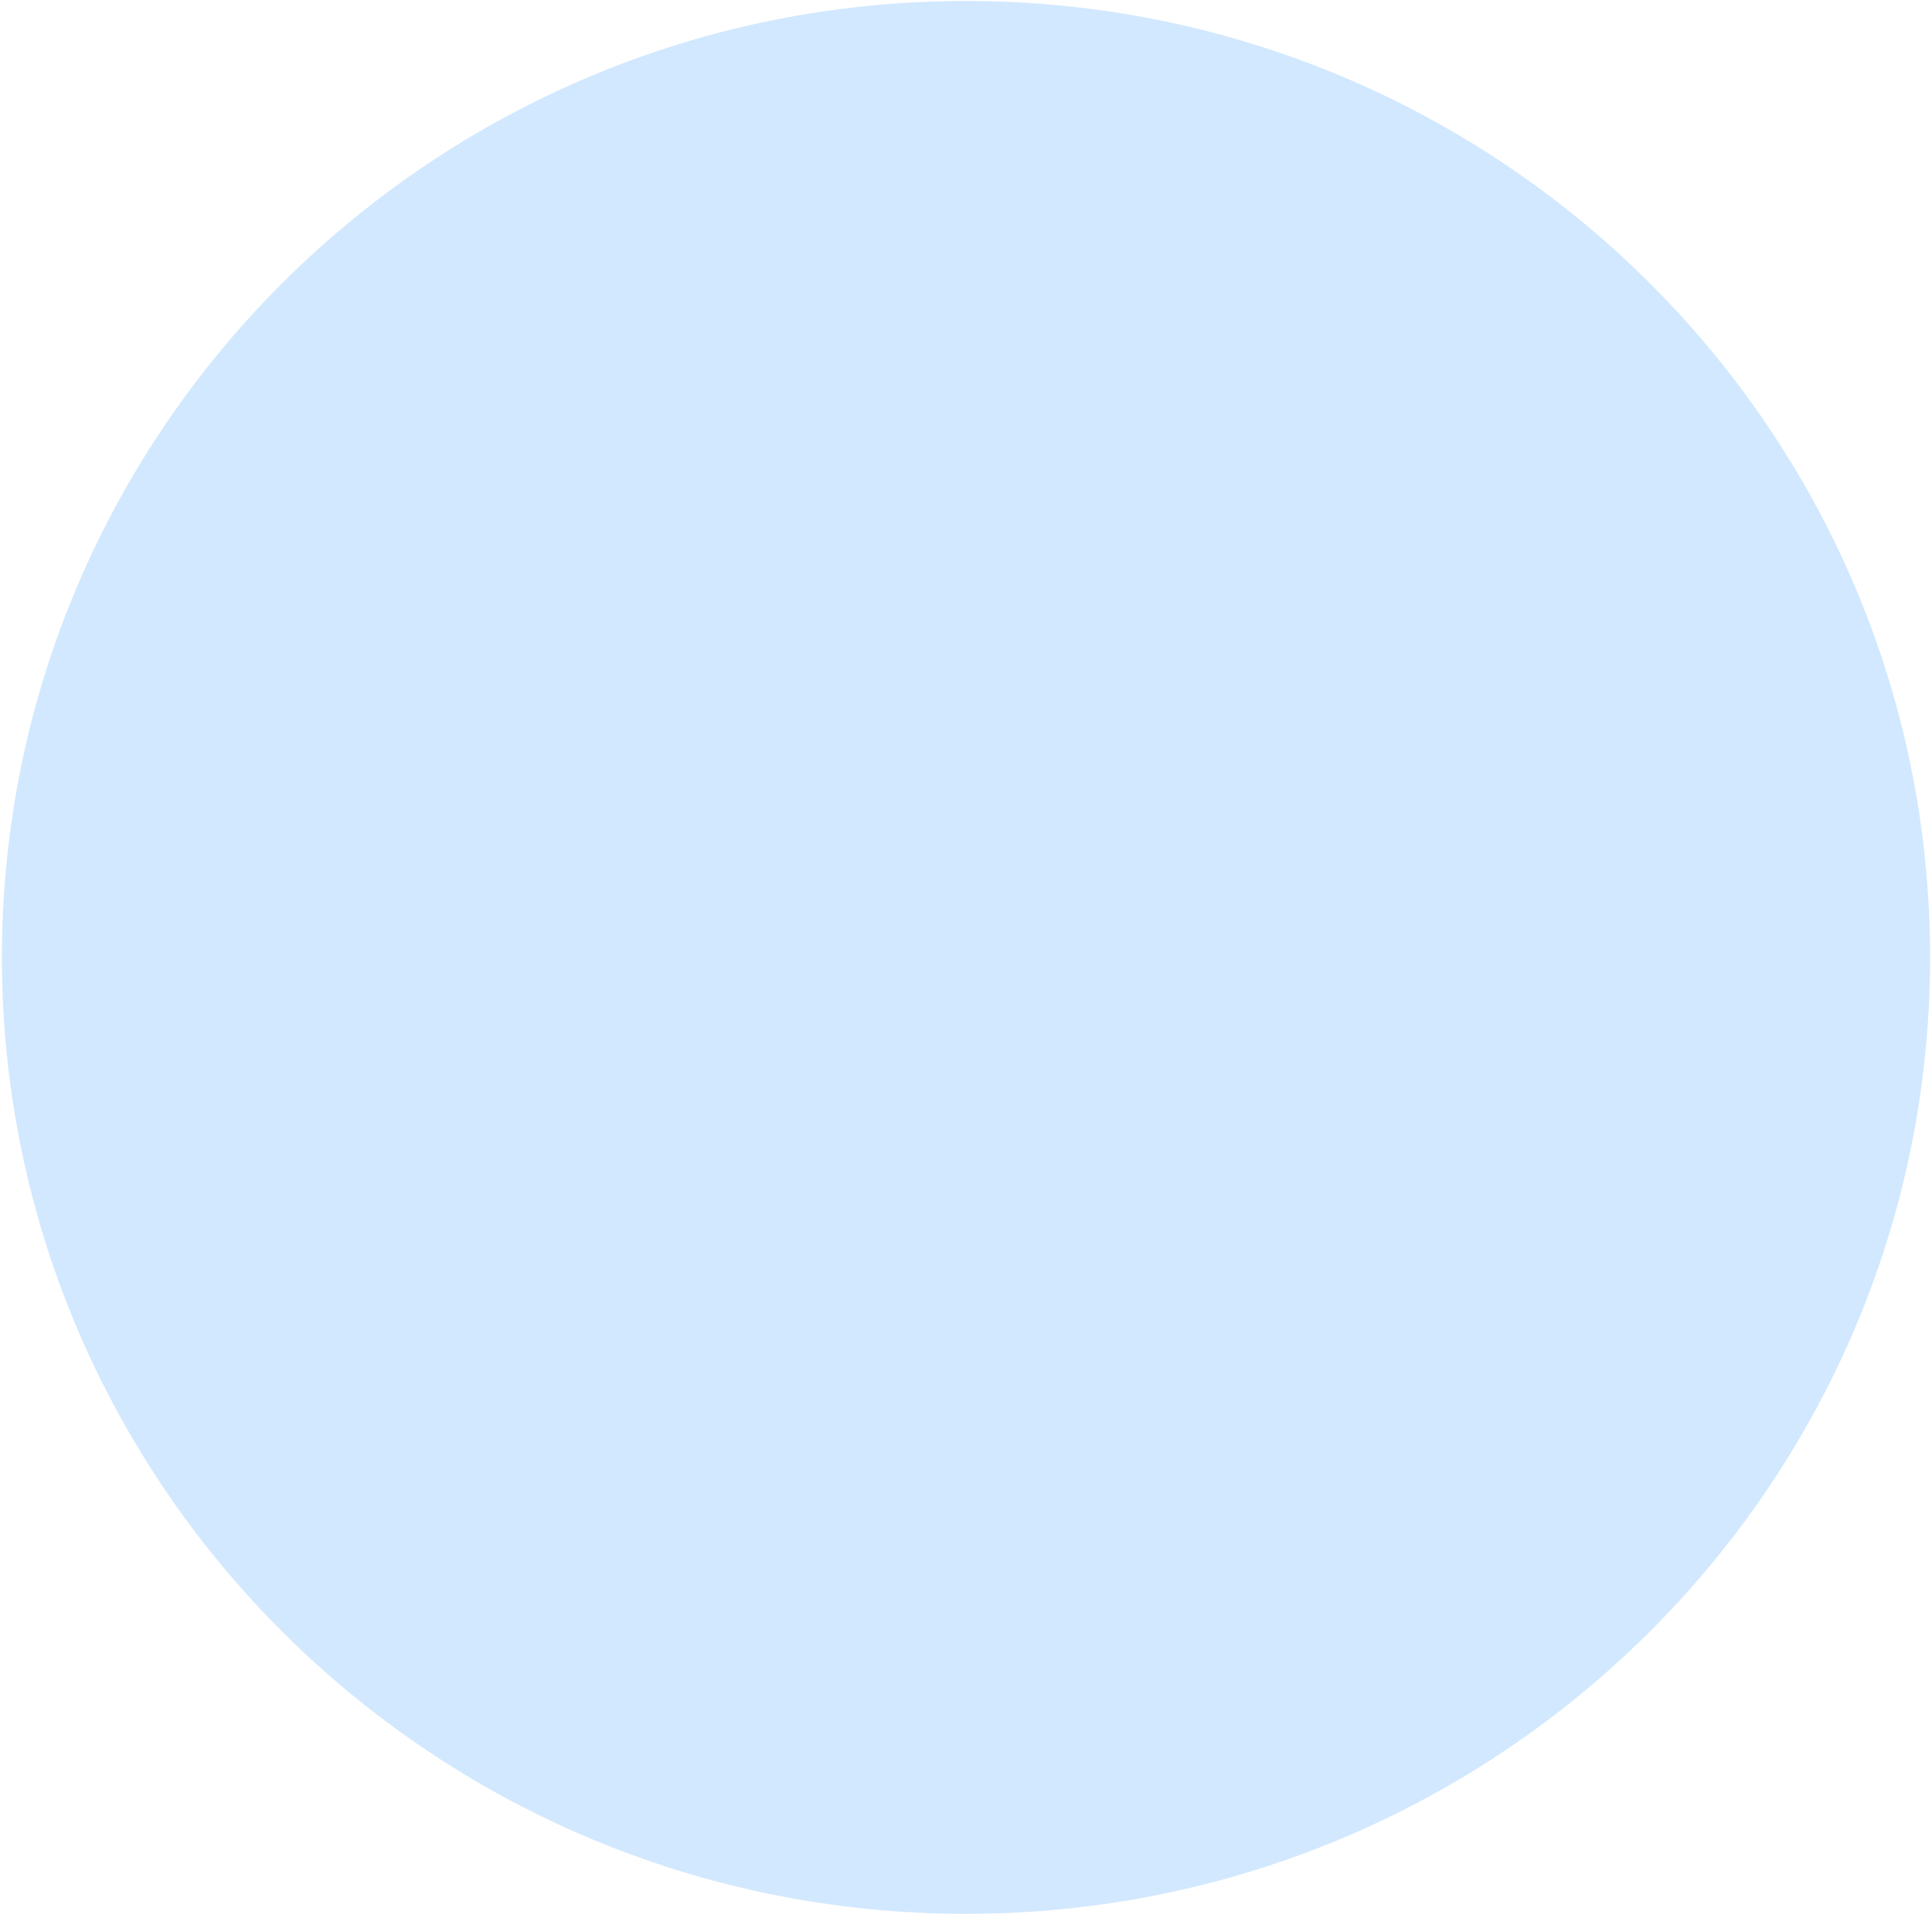
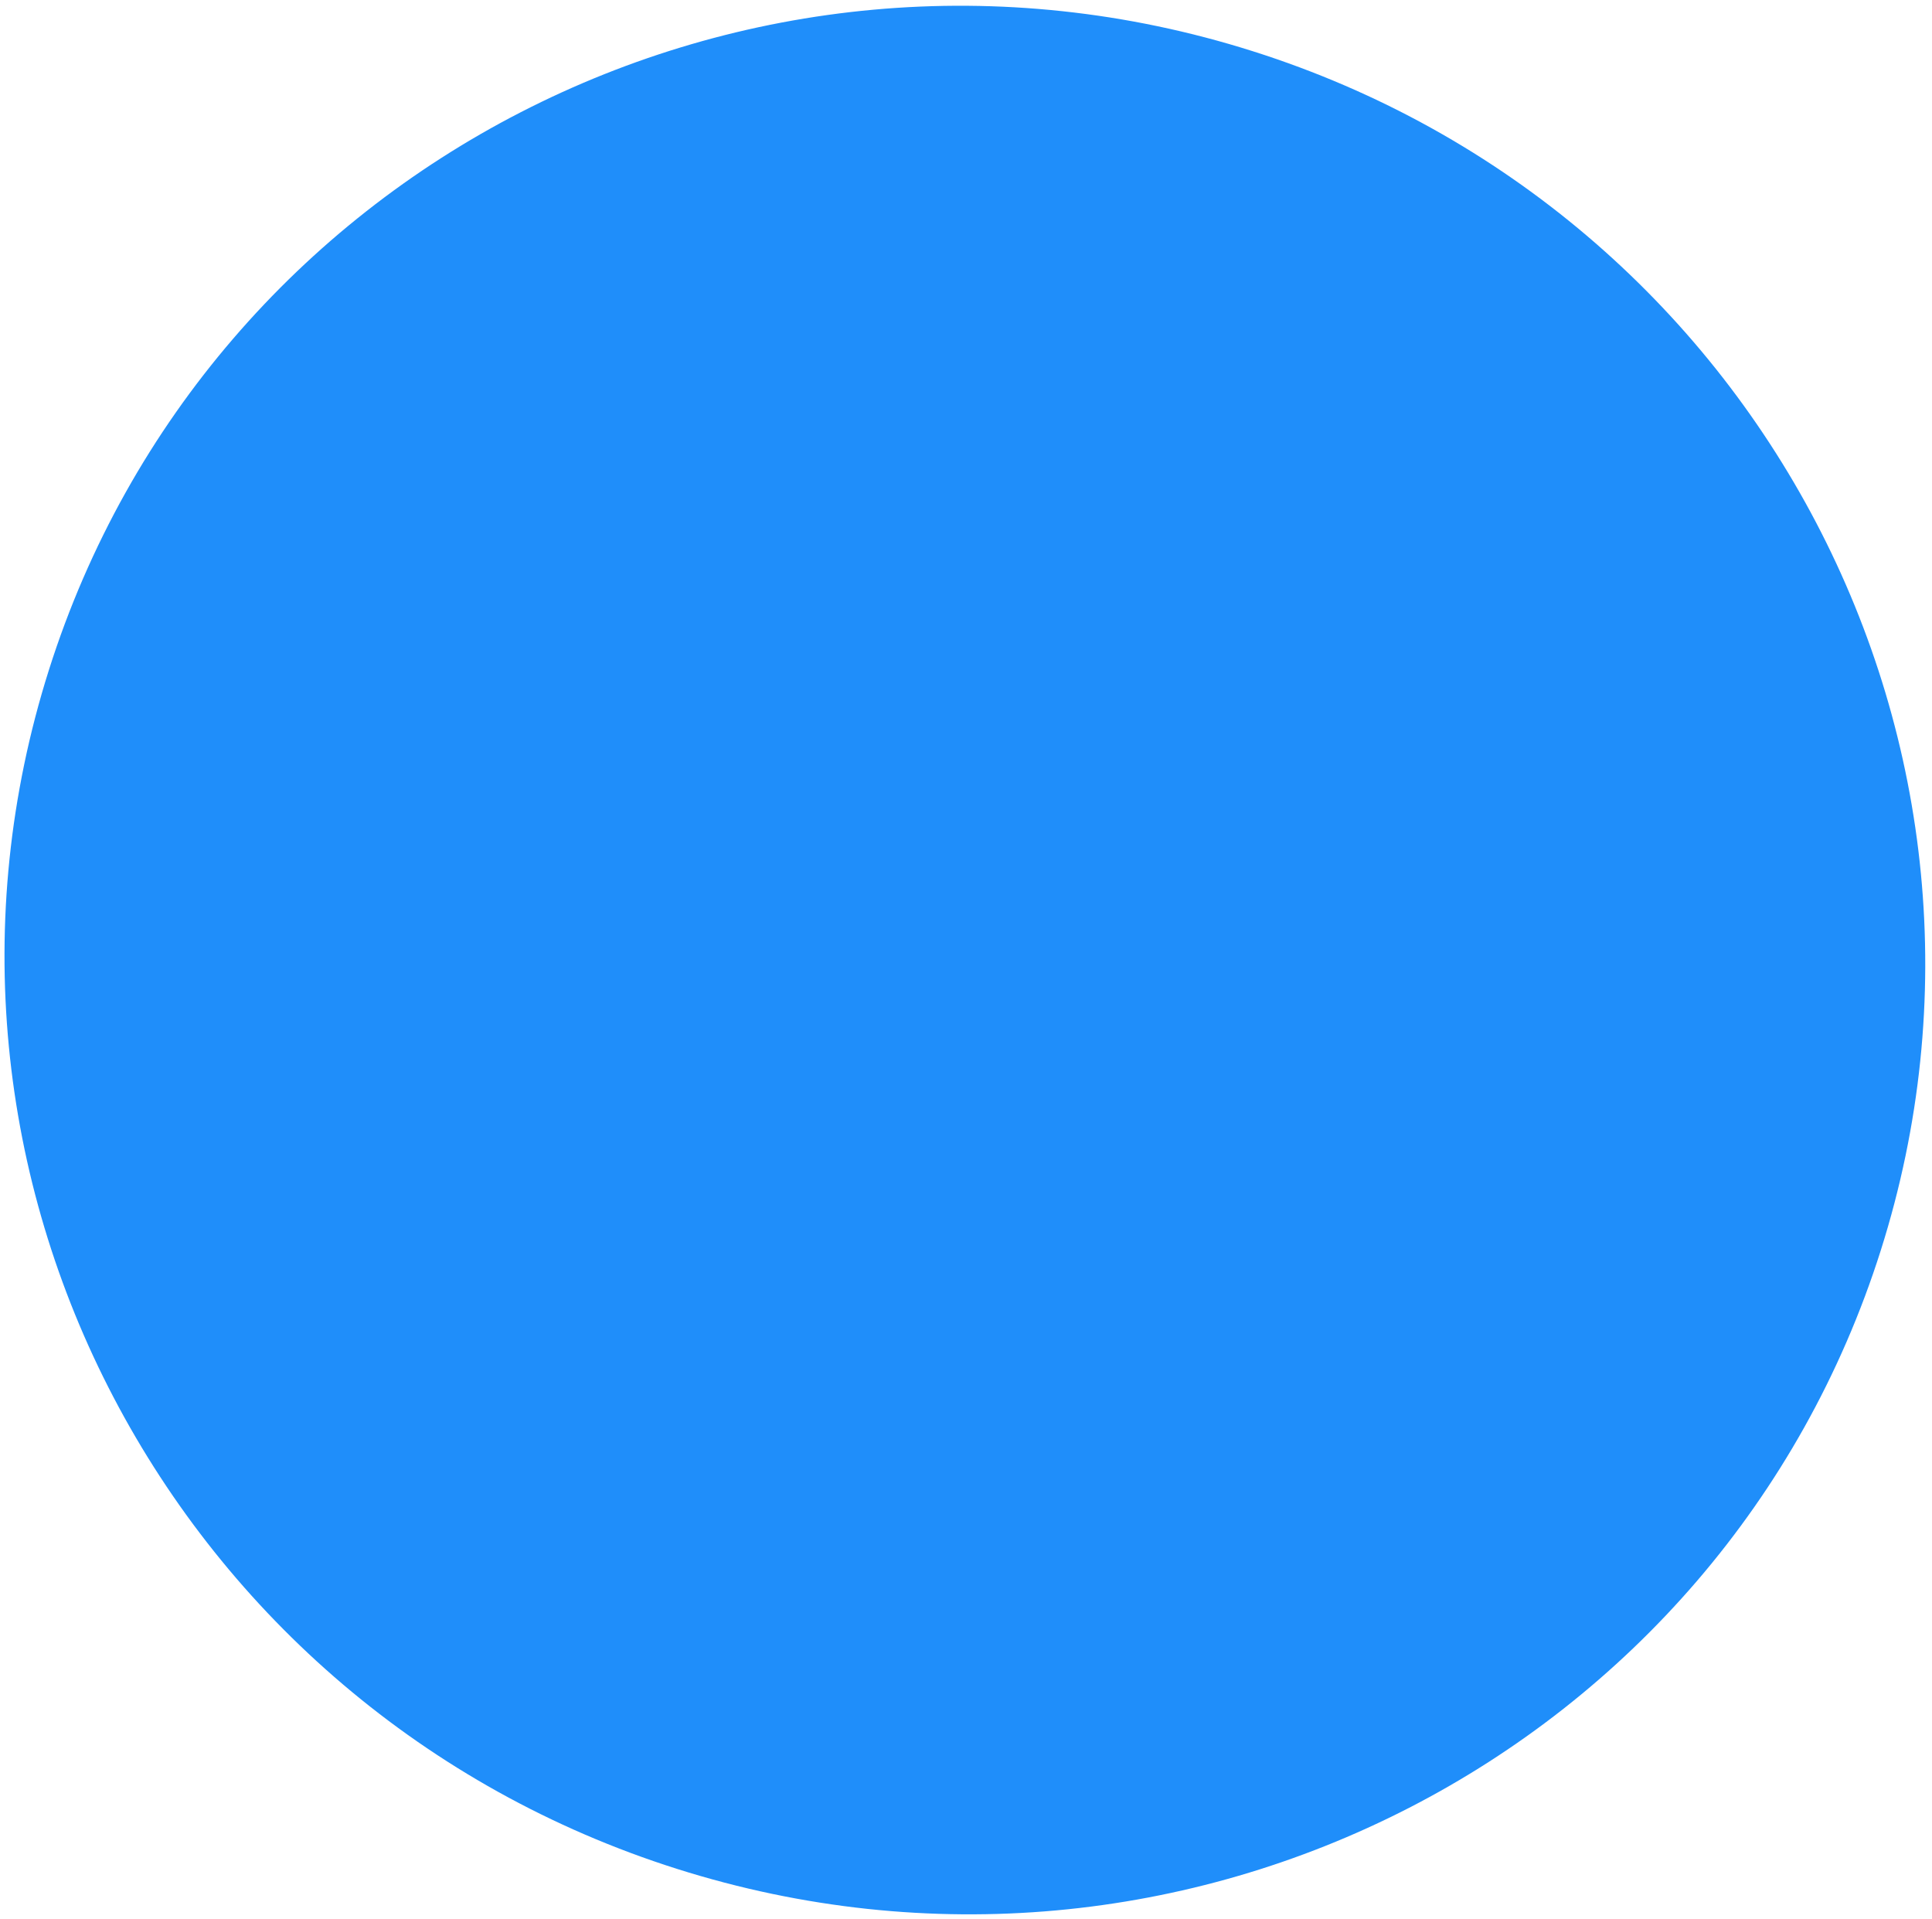
- <svg xmlns="http://www.w3.org/2000/svg" width="543" height="538" viewBox="0 0 543 538" fill="none">
-   <ellipse rx="270.964" ry="268.843" transform="matrix(1 0 0 -1 271.5 269.119)" fill="#1F8EFA" fill-opacity="0.2" />
+ <svg xmlns="http://www.w3.org/2000/svg" width="283" height="281" viewBox="0 0 283 281" fill="none">
+   <ellipse rx="140.739" ry="139.637" transform="matrix(-0.953313 -0.301983 -0.301983 0.953313 141.336 140.618)" fill="#1F8EFA" />
</svg>
